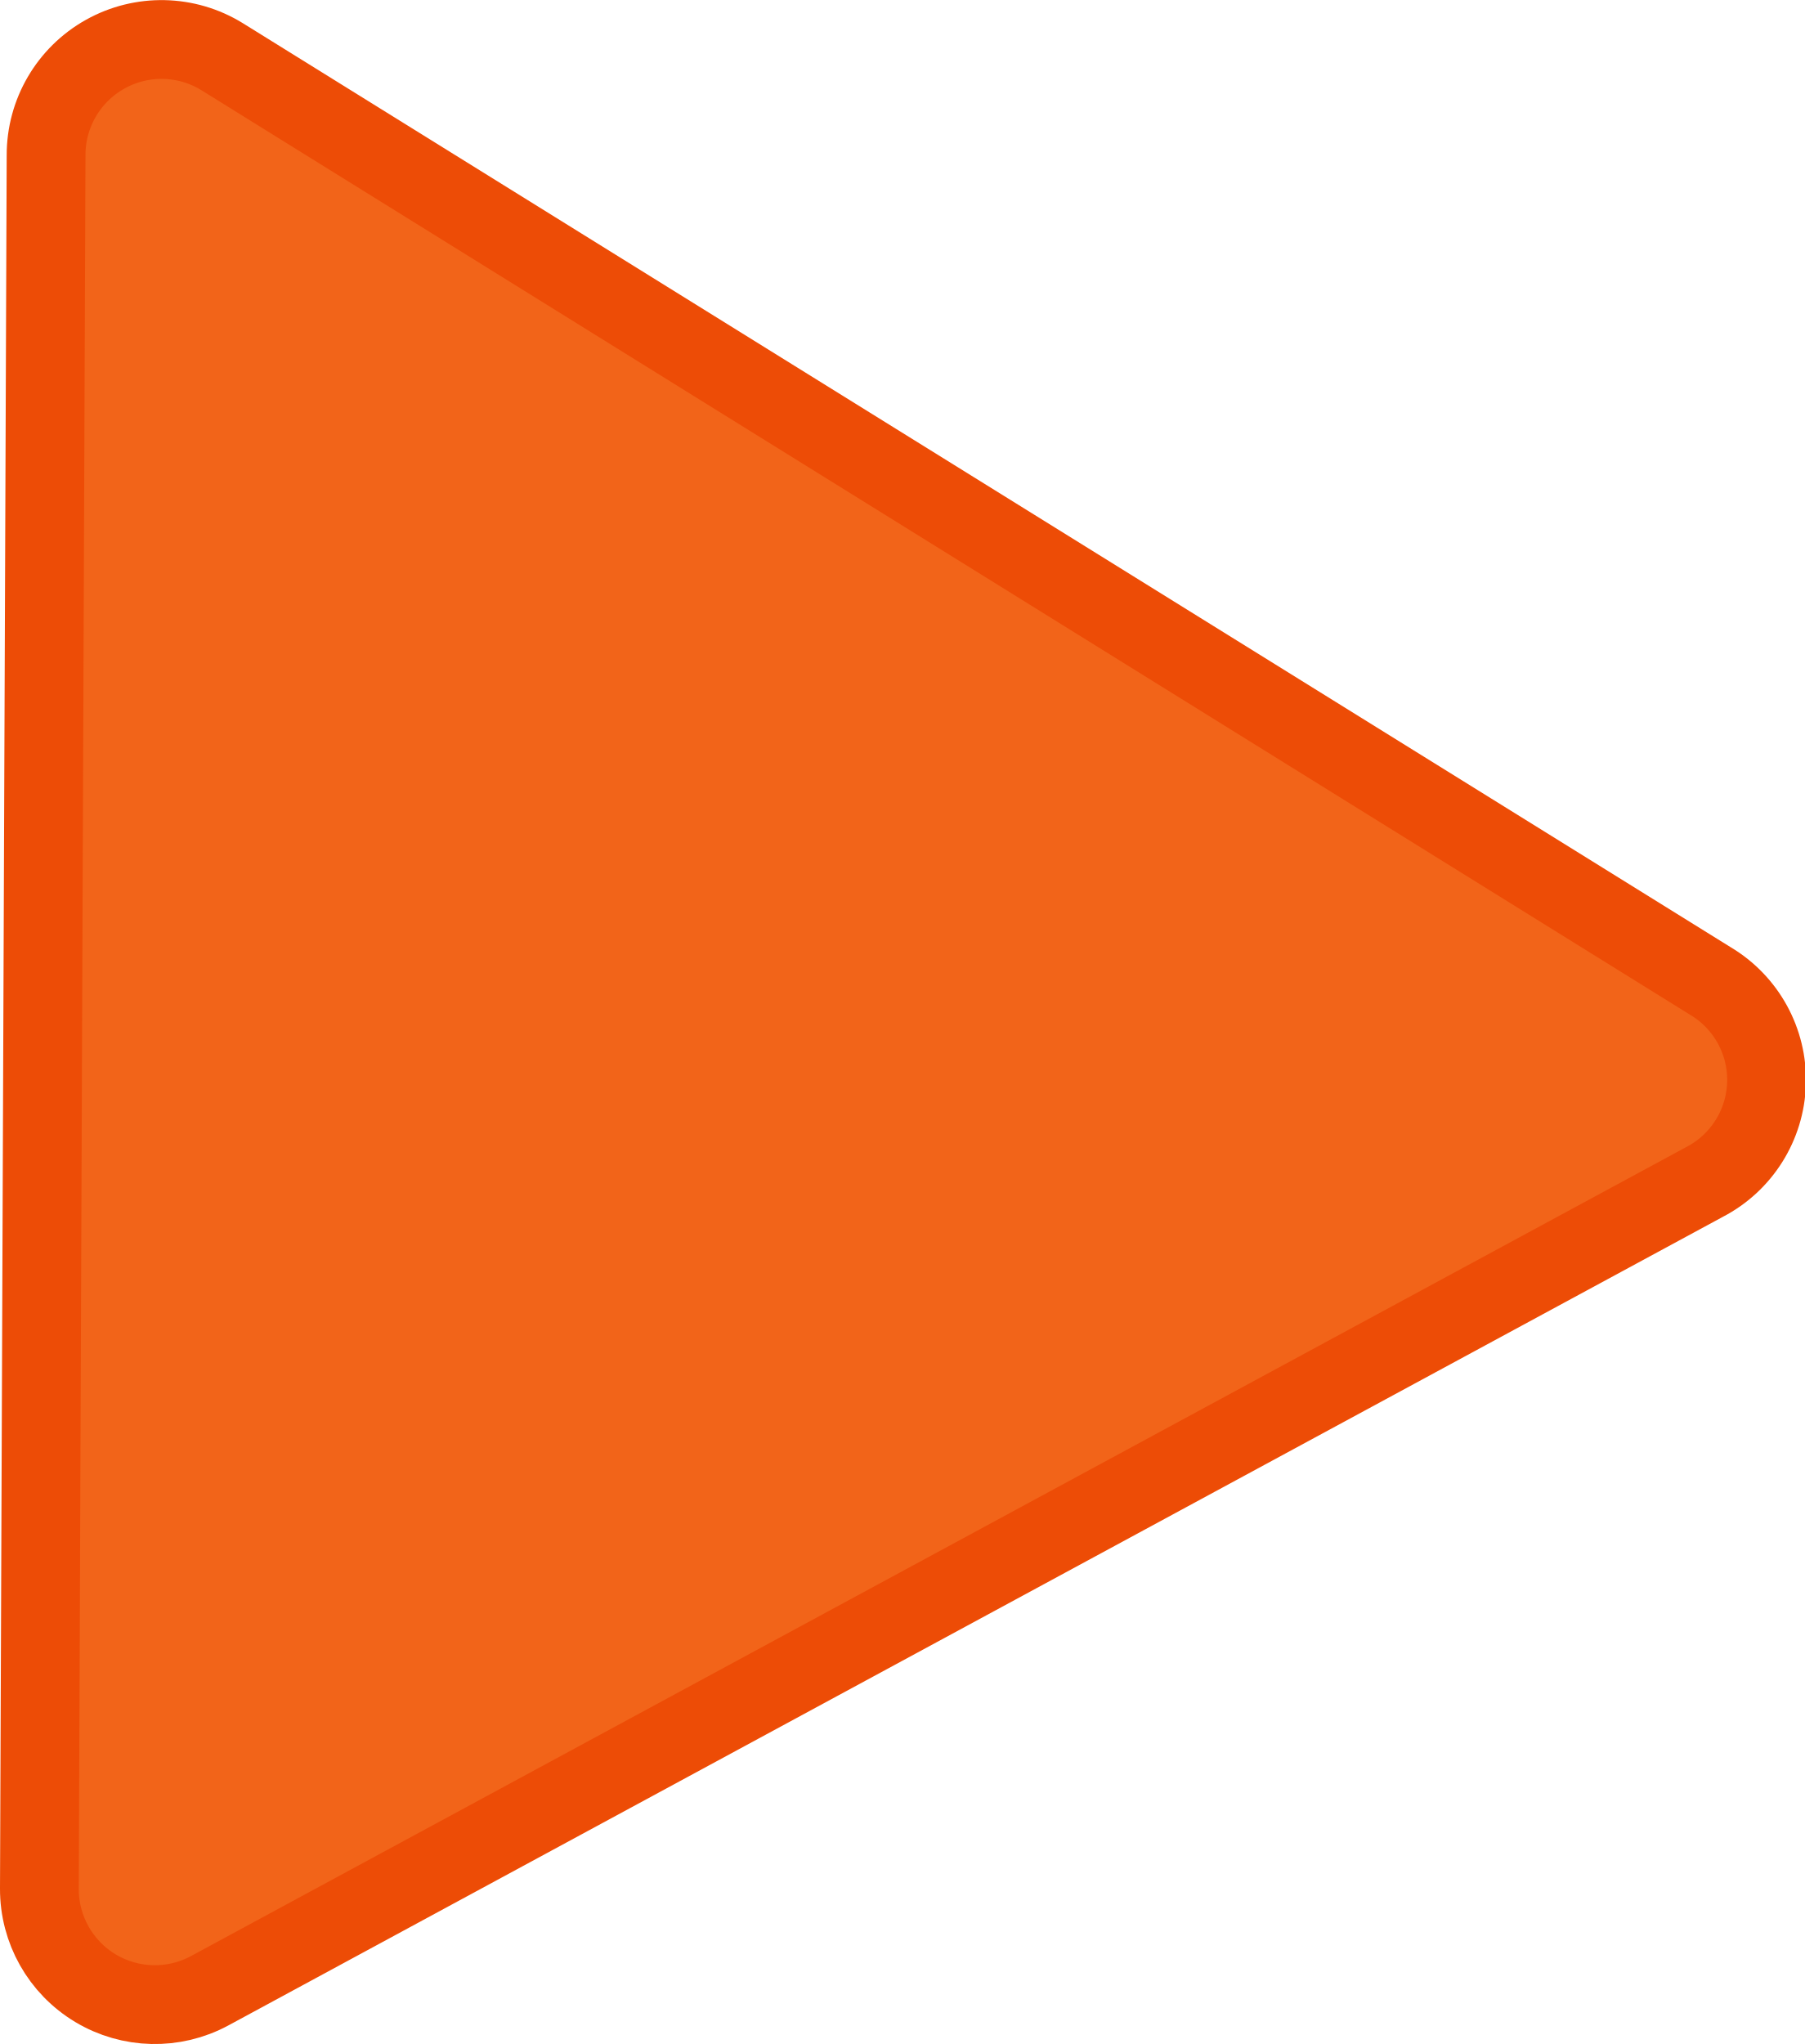
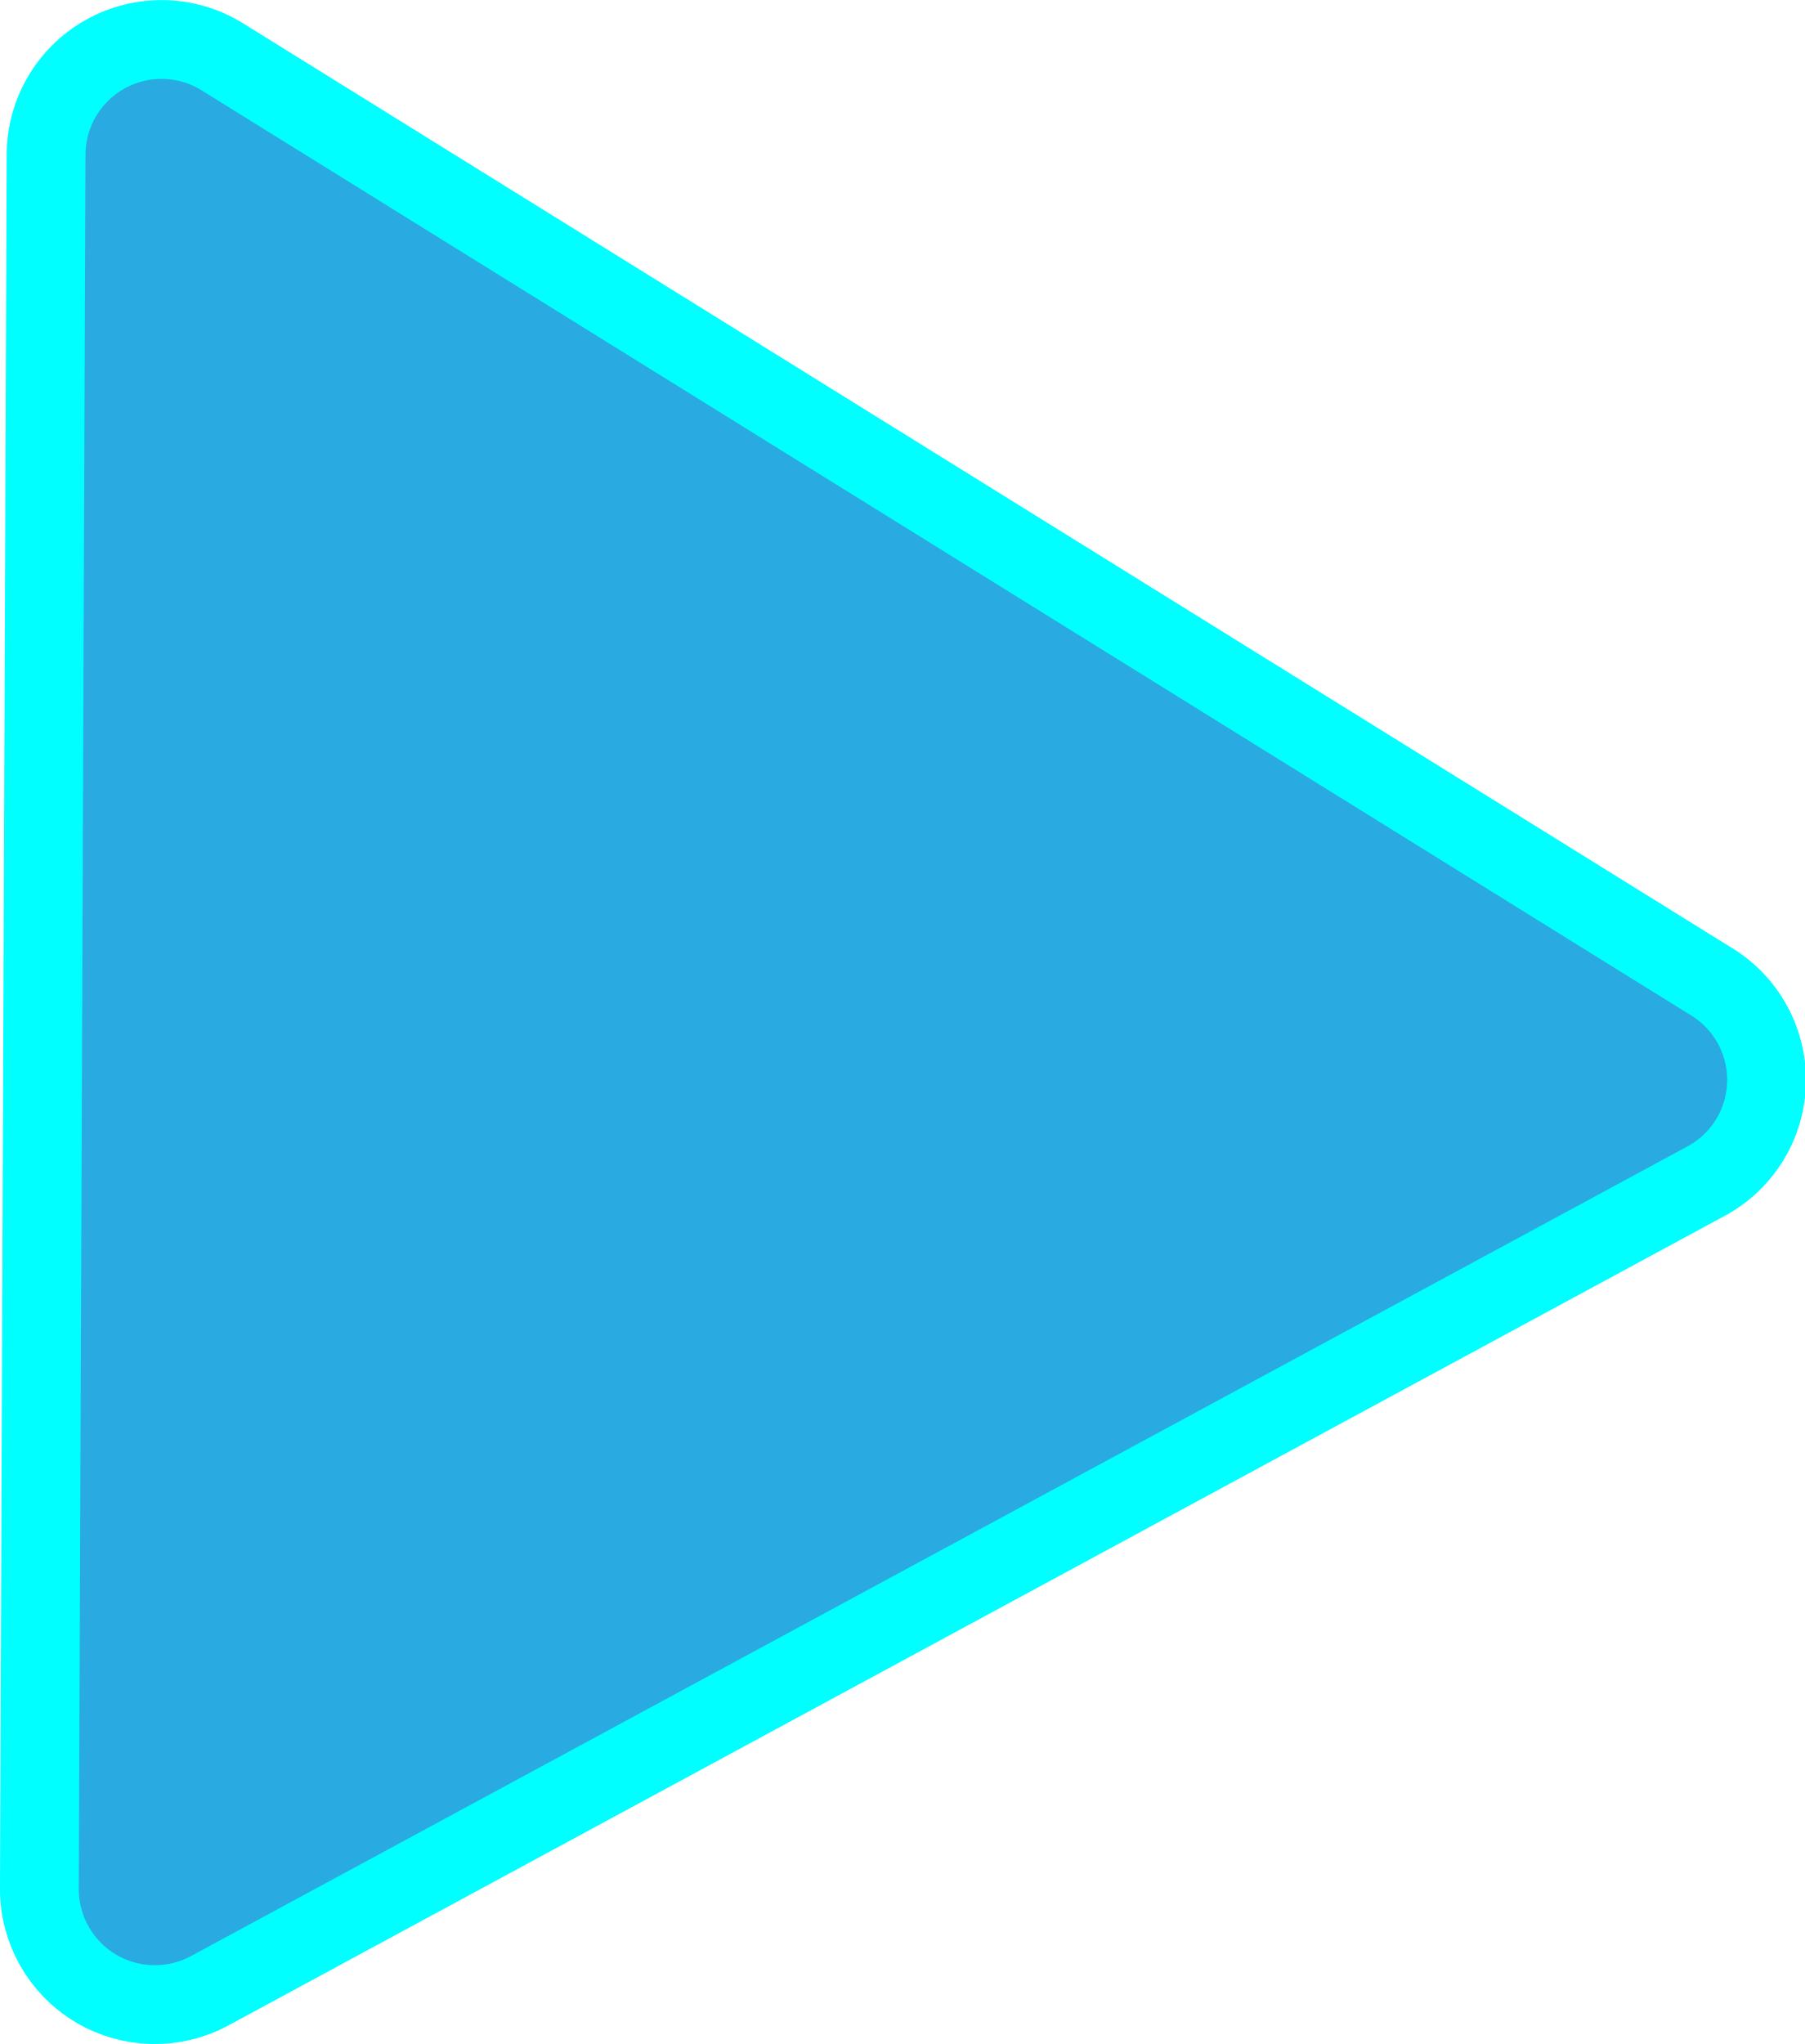
<svg xmlns="http://www.w3.org/2000/svg" viewBox="0 0 45.8 51.88">
  <defs>
-     <style>.cls-1{fill:#f26419;stroke:#ed4c06;stroke-miterlimit:10;stroke-width:2px;}</style>
+     <style>.cls-1{fill:#29abe2;stroke:aqua;stroke-miterlimit:10;stroke-width:2px;}</style>
  </defs>
  <g id="Layer_2" data-name="Layer 2">
    <g id="Layer_5" data-name="Layer 5">
      <path class="cls-1" d="M5.64,1.44,43.42,24.9A2.92,2.92,0,0,1,43.27,30L5.32,50.53A2.93,2.93,0,0,1,1,47.94l.17-44A2.93,2.93,0,0,1,5.64,1.44Z" />
    </g>
  </g>
</svg>
